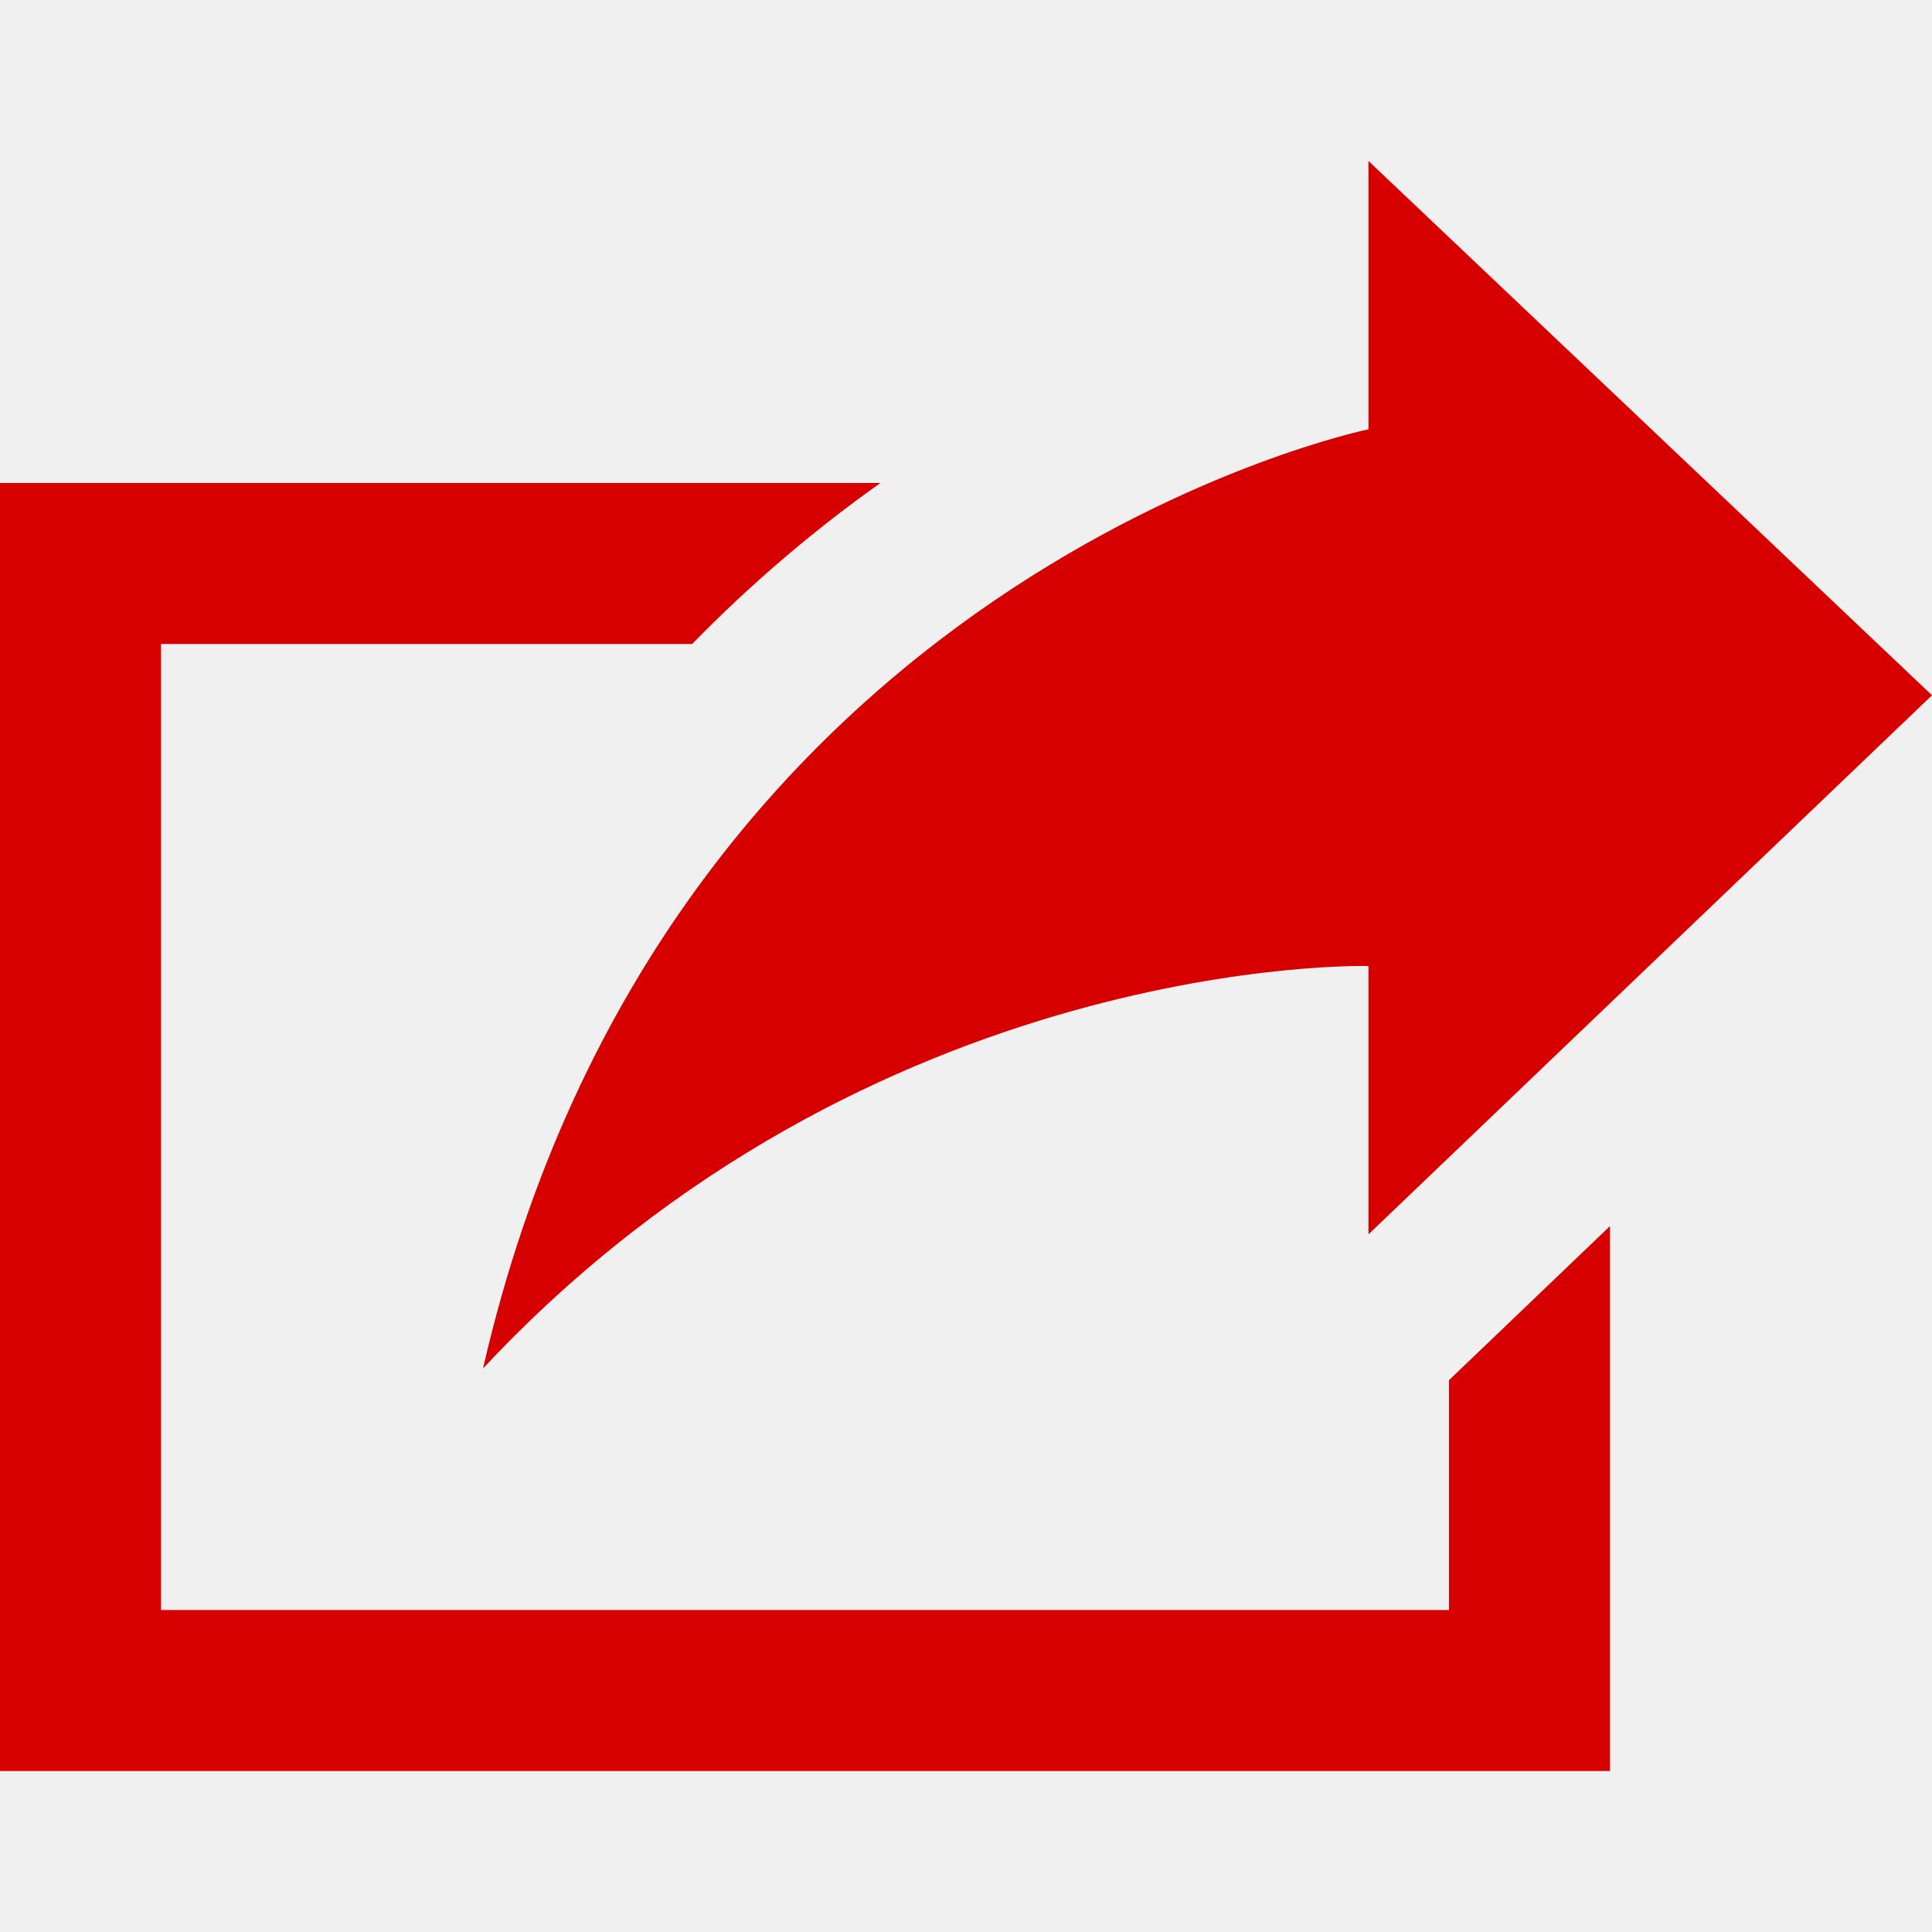
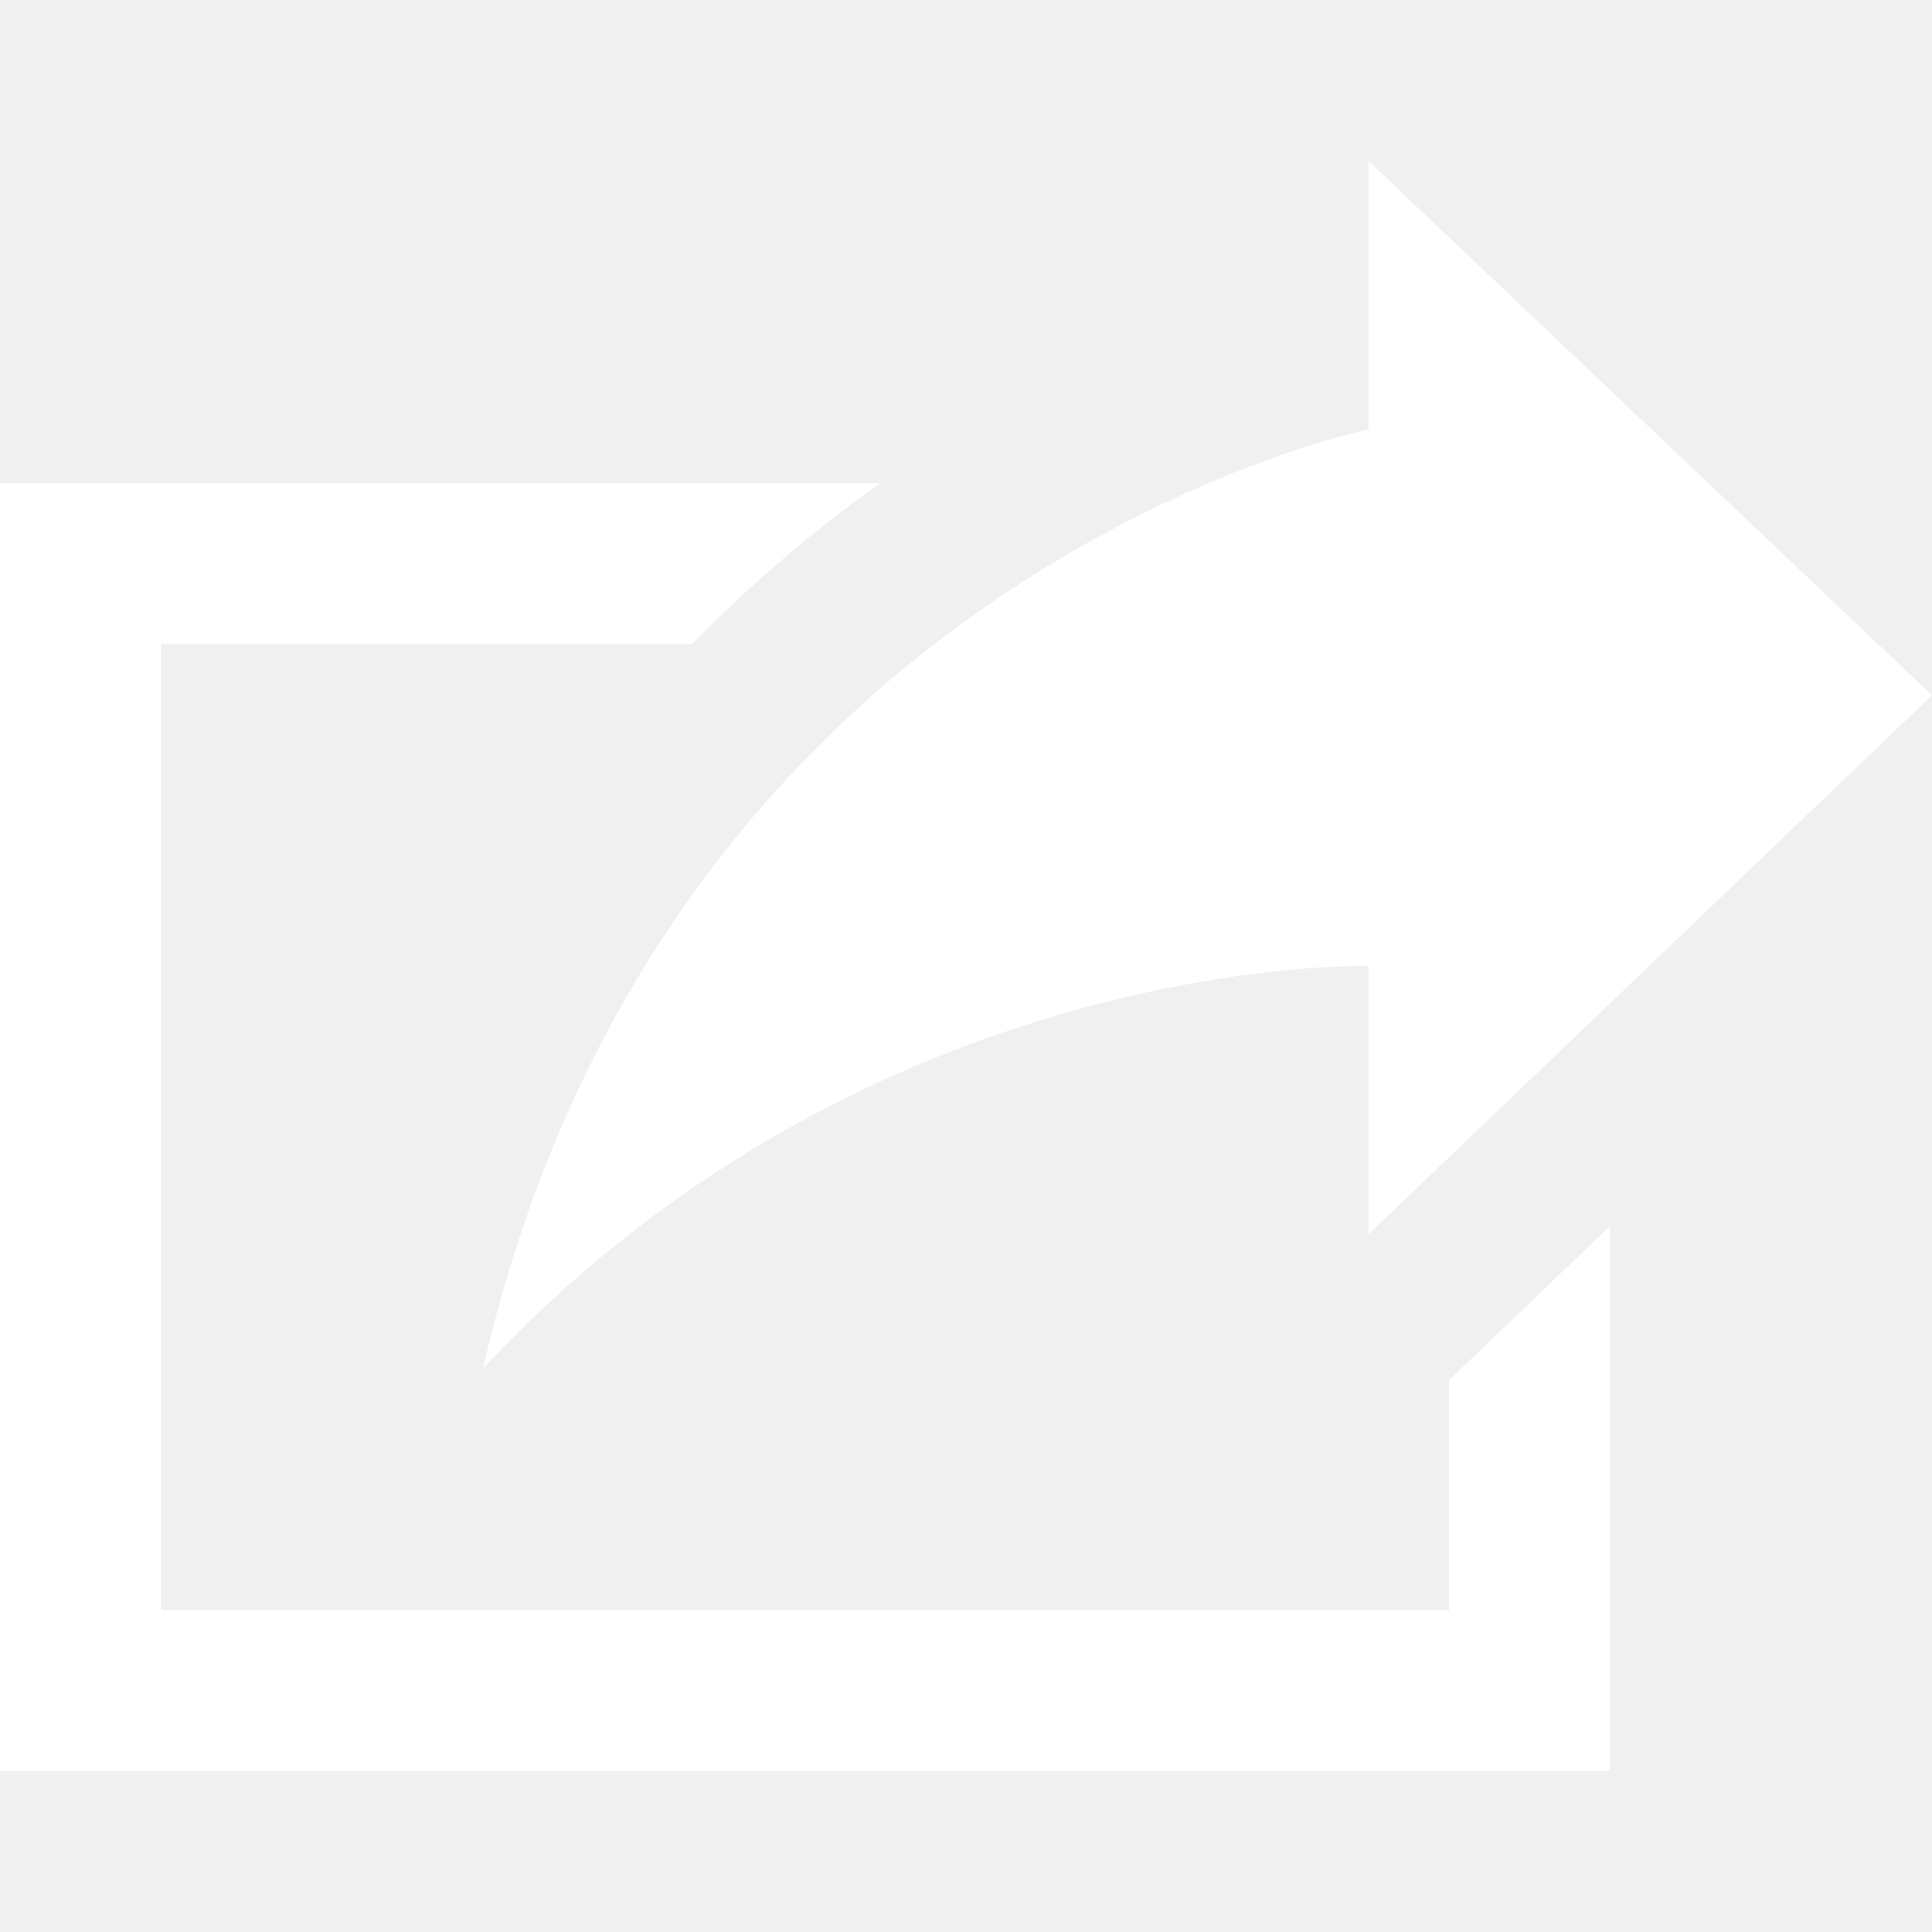
<svg xmlns="http://www.w3.org/2000/svg" width="24" height="24" viewBox="0 0 24 24">
-   <path fill="rgb(215, 0, 0)" d="M6 17c2.269-9.881 11-11.667 11-11.667v-3.333l7 6.637-7 6.696v-3.333s-6.17-.171-11 5zm12 .145v2.855h-16v-12h6.598c.768-.787 1.561-1.449 2.339-2h-10.937v16h20v-6.769l-2 1.914z" />
+   <path fill="#FFFFFF" d="M6 17c2.269-9.881 11-11.667 11-11.667v-3.333l7 6.637-7 6.696v-3.333s-6.17-.171-11 5zm12 .145v2.855h-16v-12h6.598c.768-.787 1.561-1.449 2.339-2h-10.937v16h20v-6.769l-2 1.914z" />
</svg>
